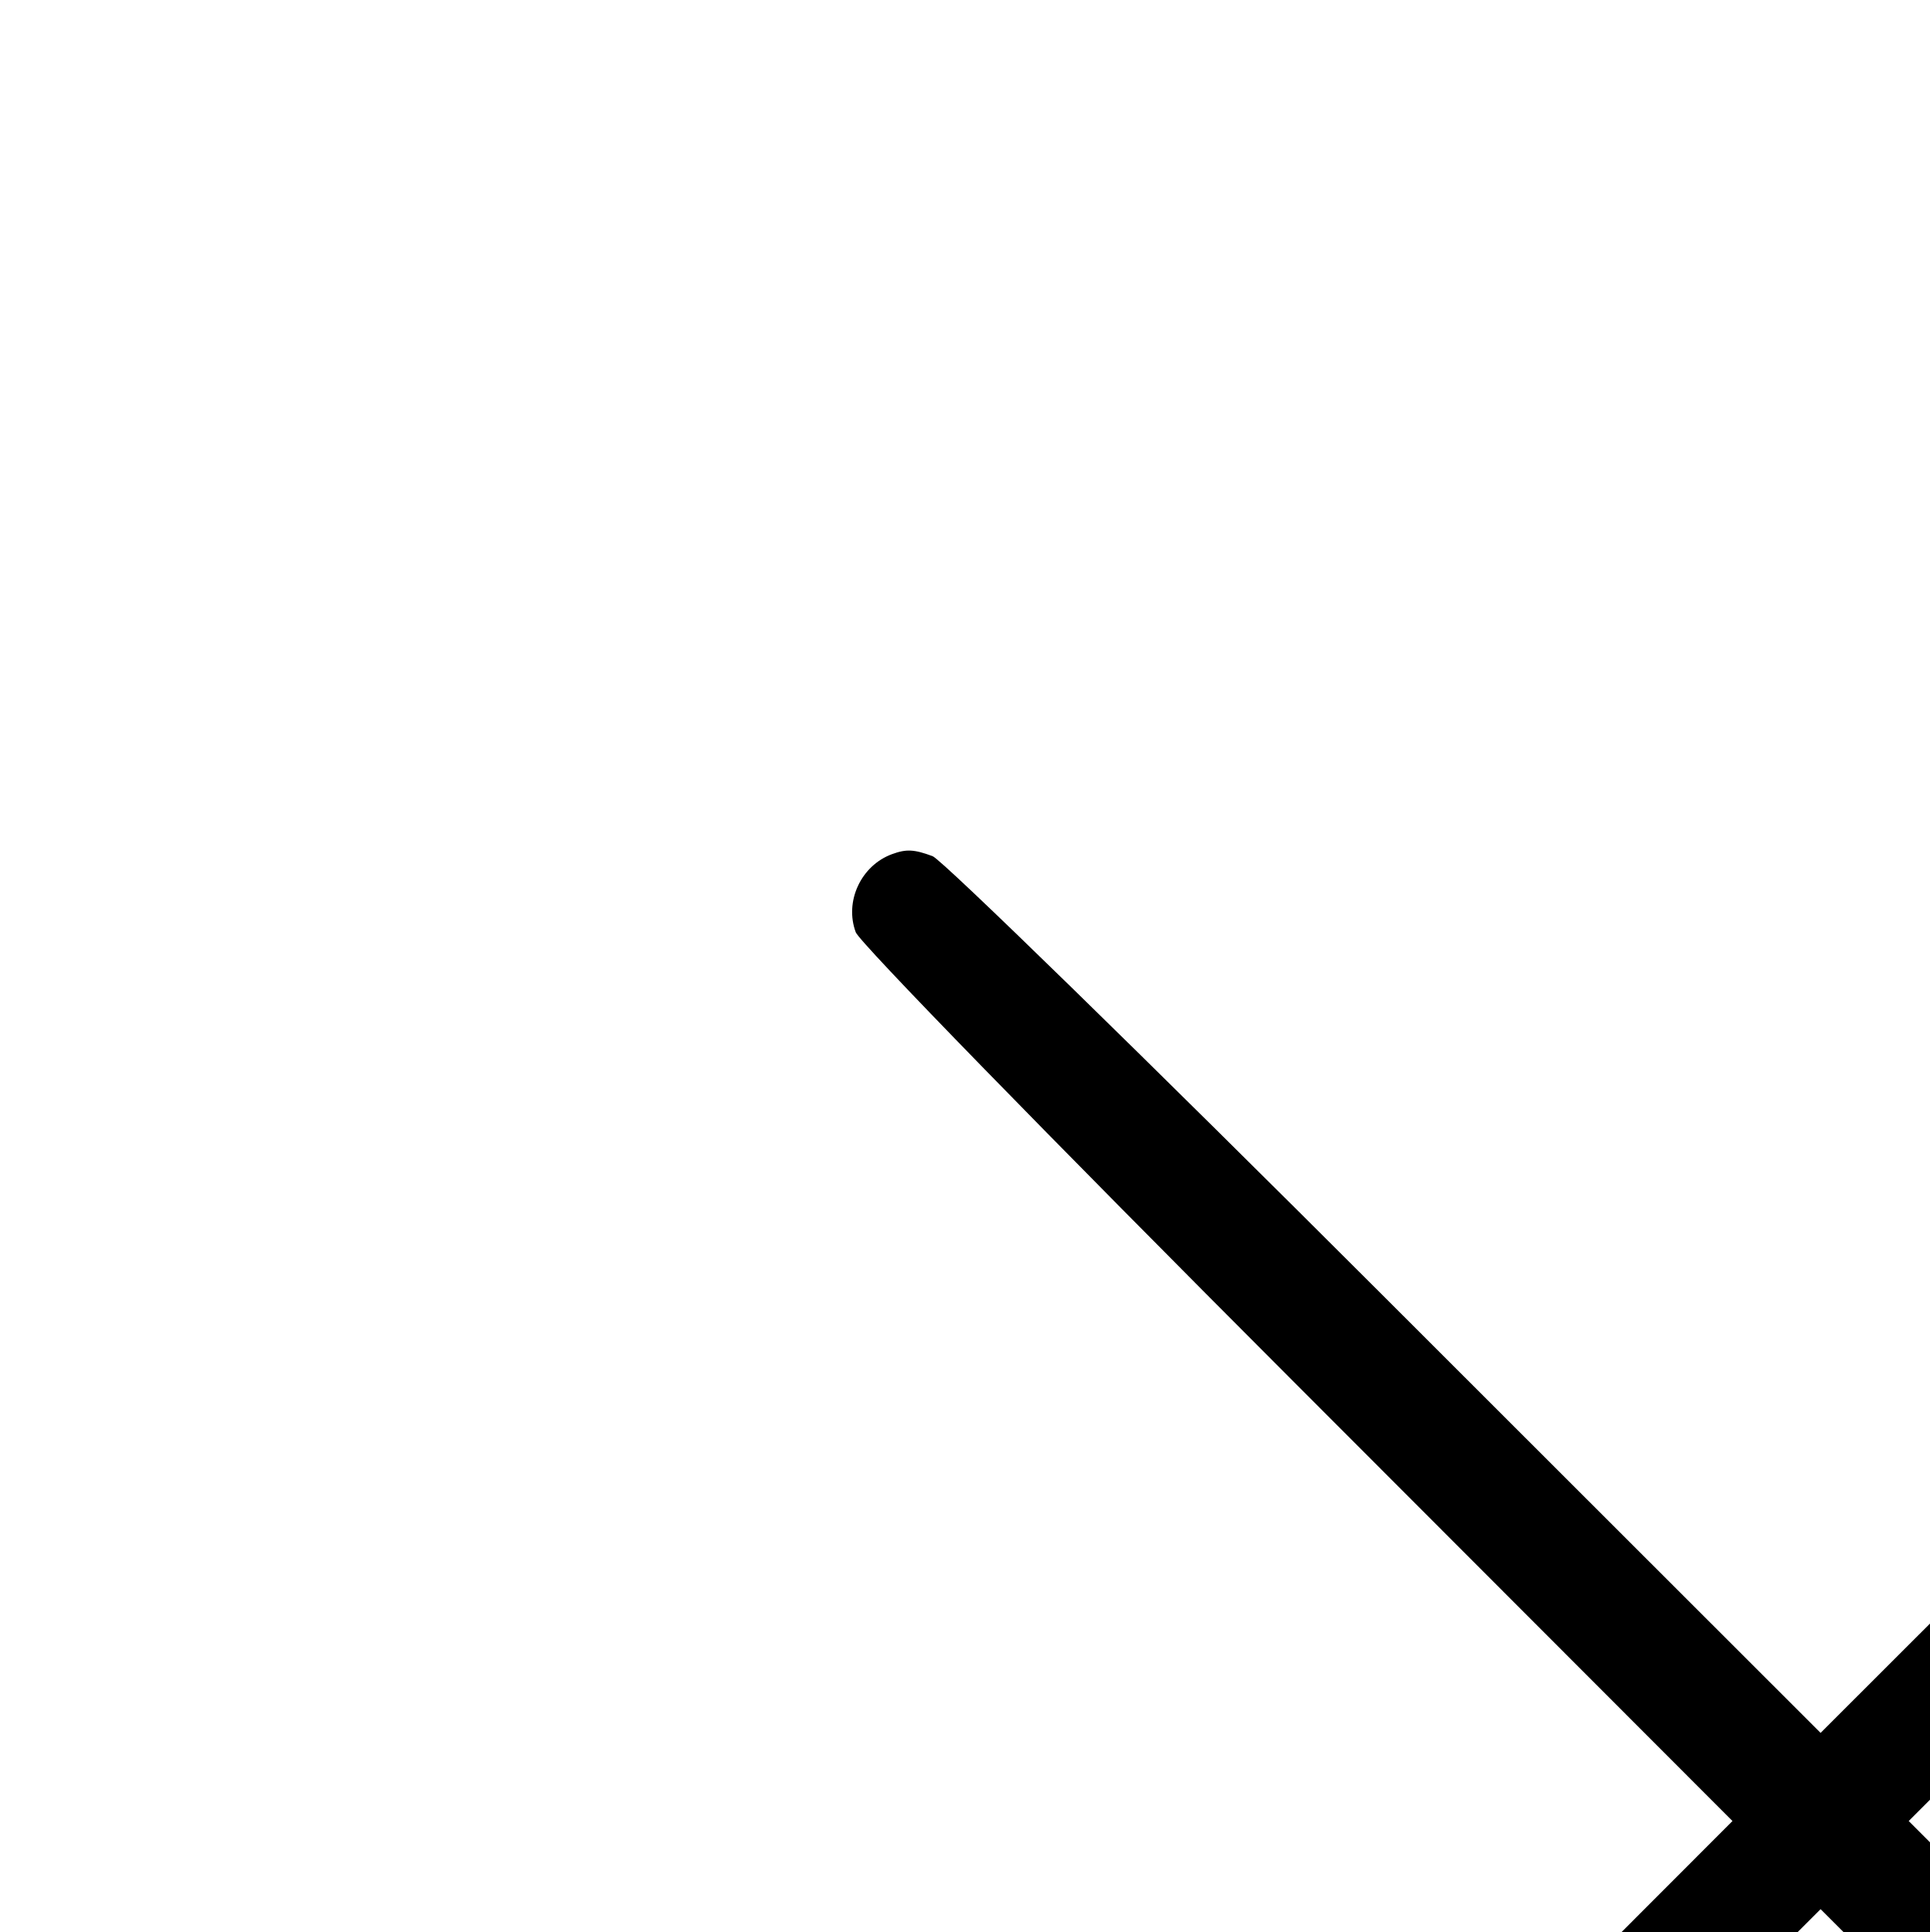
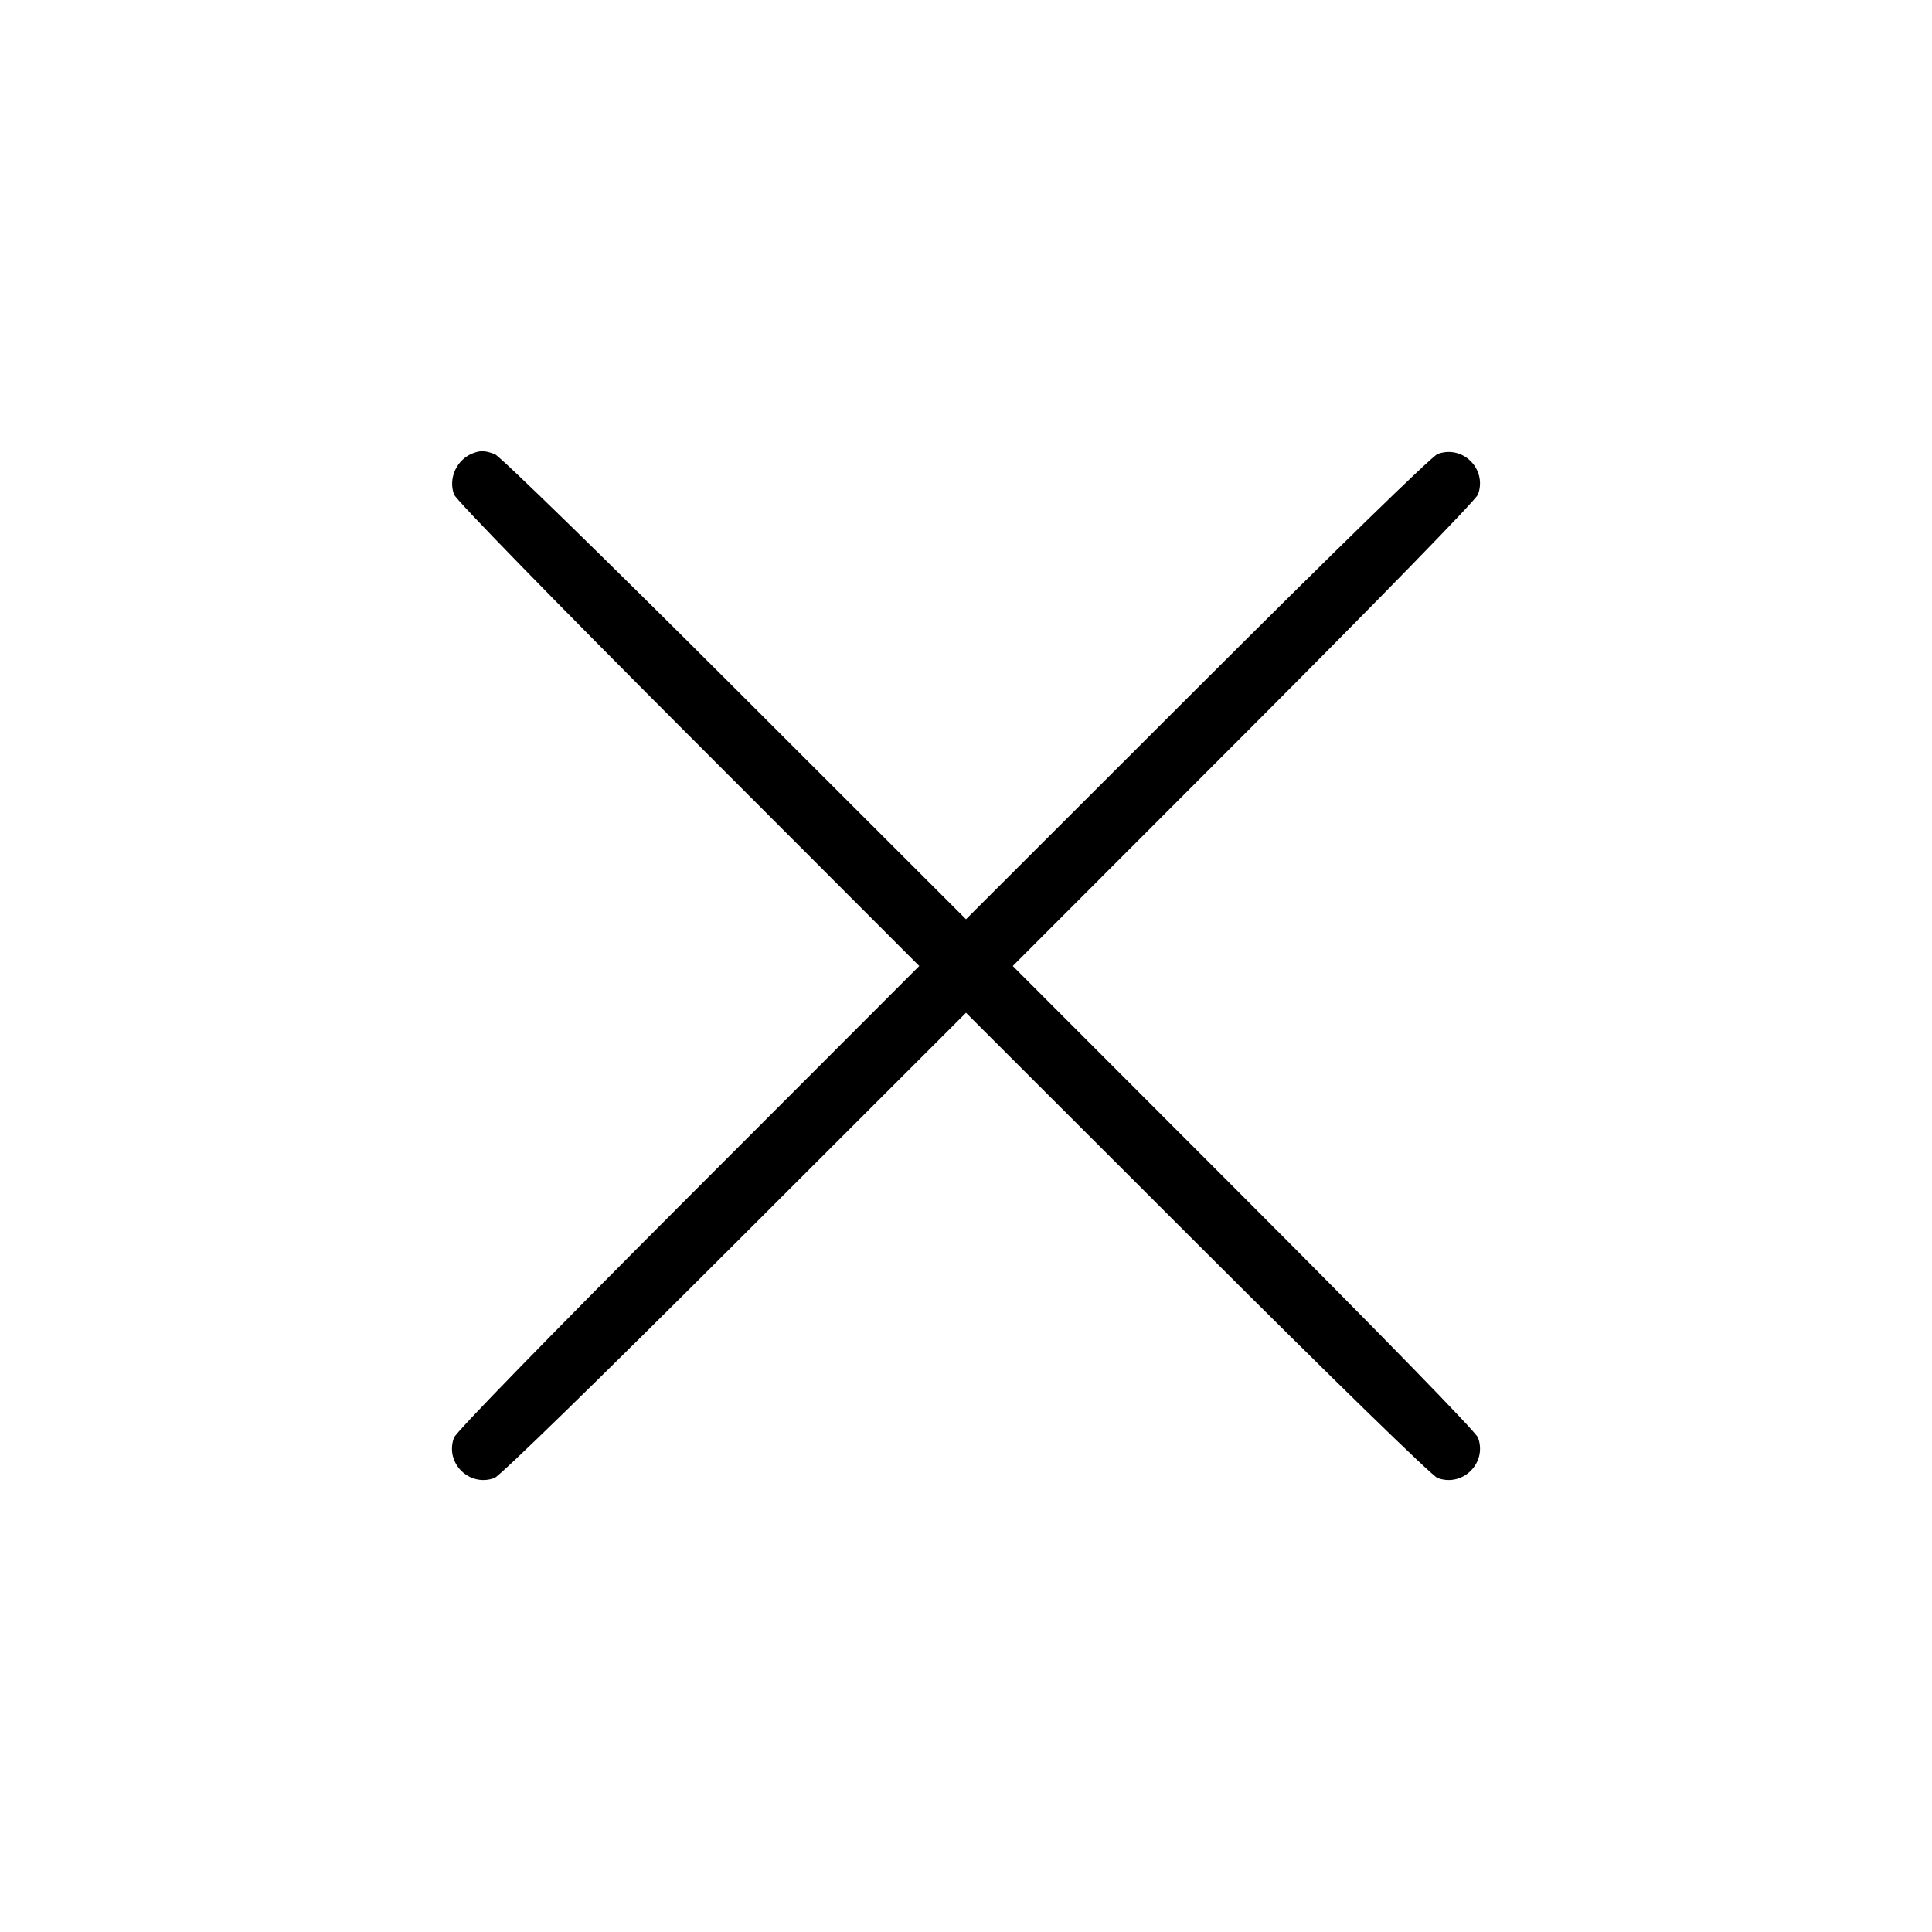
- <svg xmlns="http://www.w3.org/2000/svg">
+ <svg xmlns="http://www.w3.org/2000/svg" viewBox="0 0 60 60">
  <path d="M14.7 14.071c-.512.187-.788.78-.599 1.287.064.17 3.089 3.274 7.278 7.467L28.548 30l-7.169 7.175c-4.254 4.258-7.214 7.295-7.279 7.471-.293.784.473 1.546 1.258 1.253.17-.064 3.274-3.089 7.467-7.278L30 31.452l7.175 7.169c4.193 4.189 7.297 7.214 7.467 7.278.785.293 1.551-.469 1.258-1.253-.065-.176-3.025-3.213-7.279-7.471L31.452 30l7.169-7.175c4.189-4.193 7.214-7.297 7.278-7.467.293-.785-.469-1.551-1.253-1.258-.176.065-3.213 3.025-7.471 7.279L30 28.548l-7.175-7.169c-3.994-3.99-7.3-7.215-7.457-7.274-.303-.113-.434-.12-.668-.034" fill-rule="evenodd" fill="currentColor" />
</svg>
